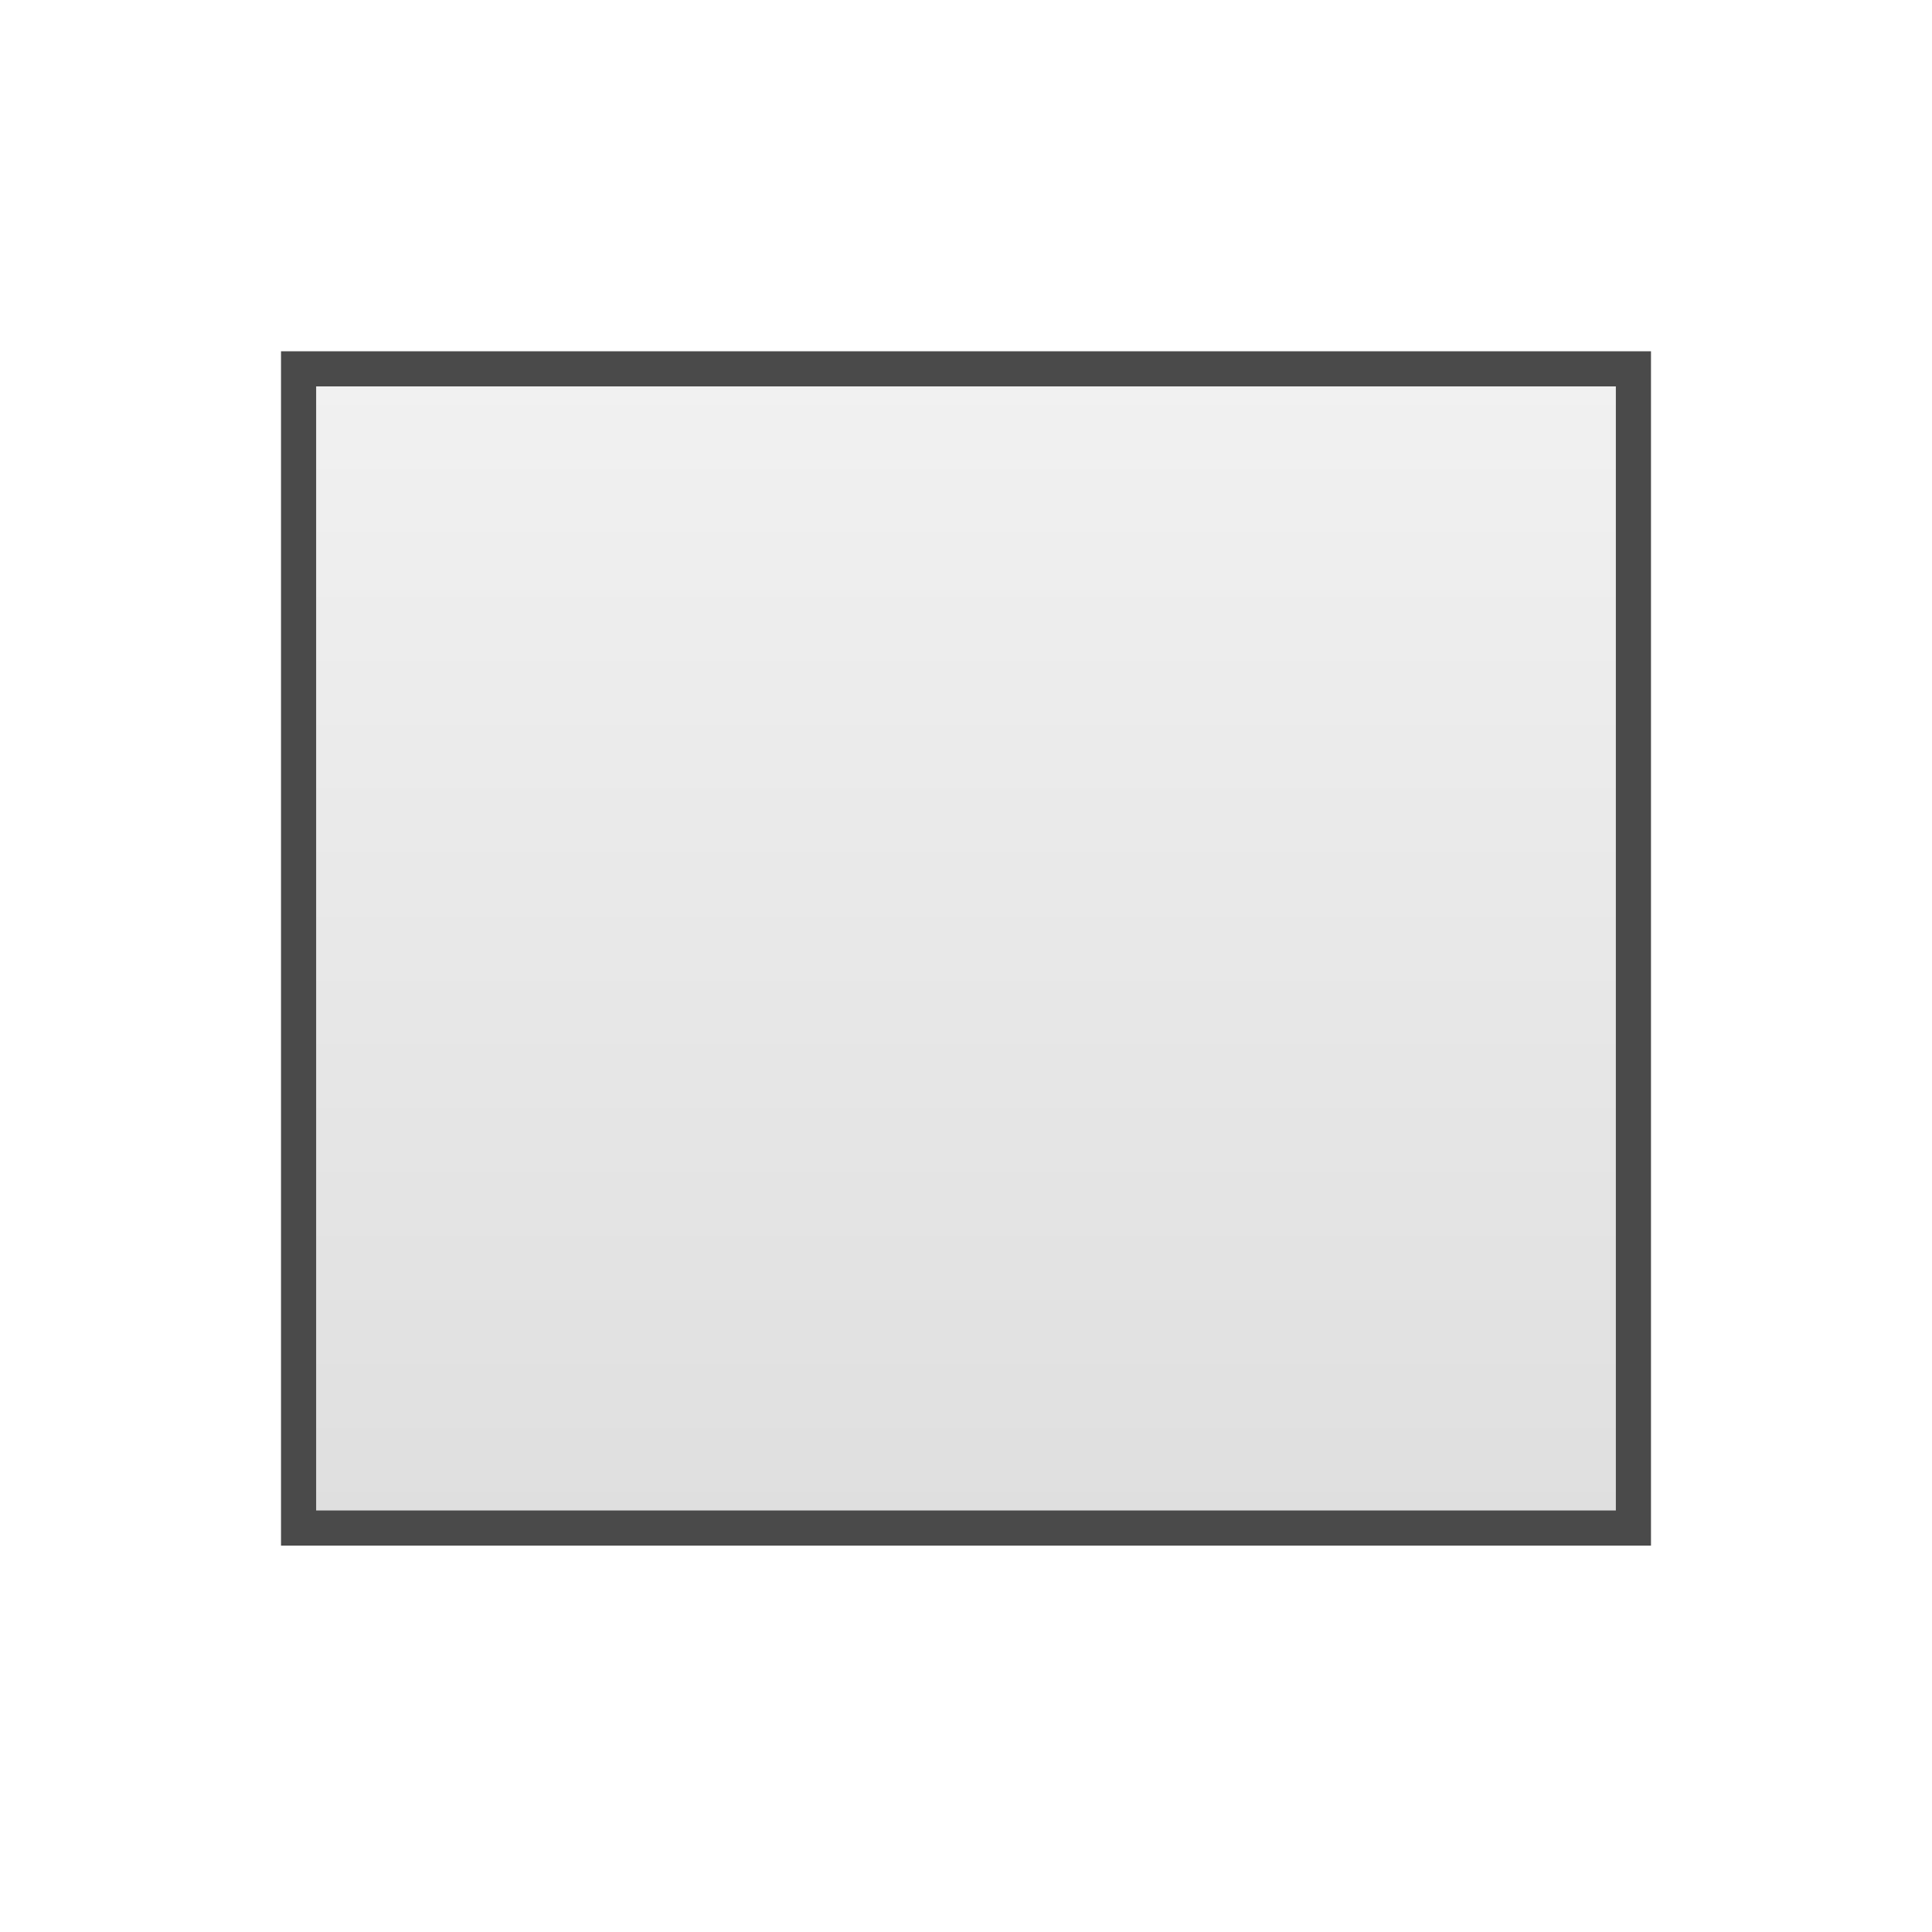
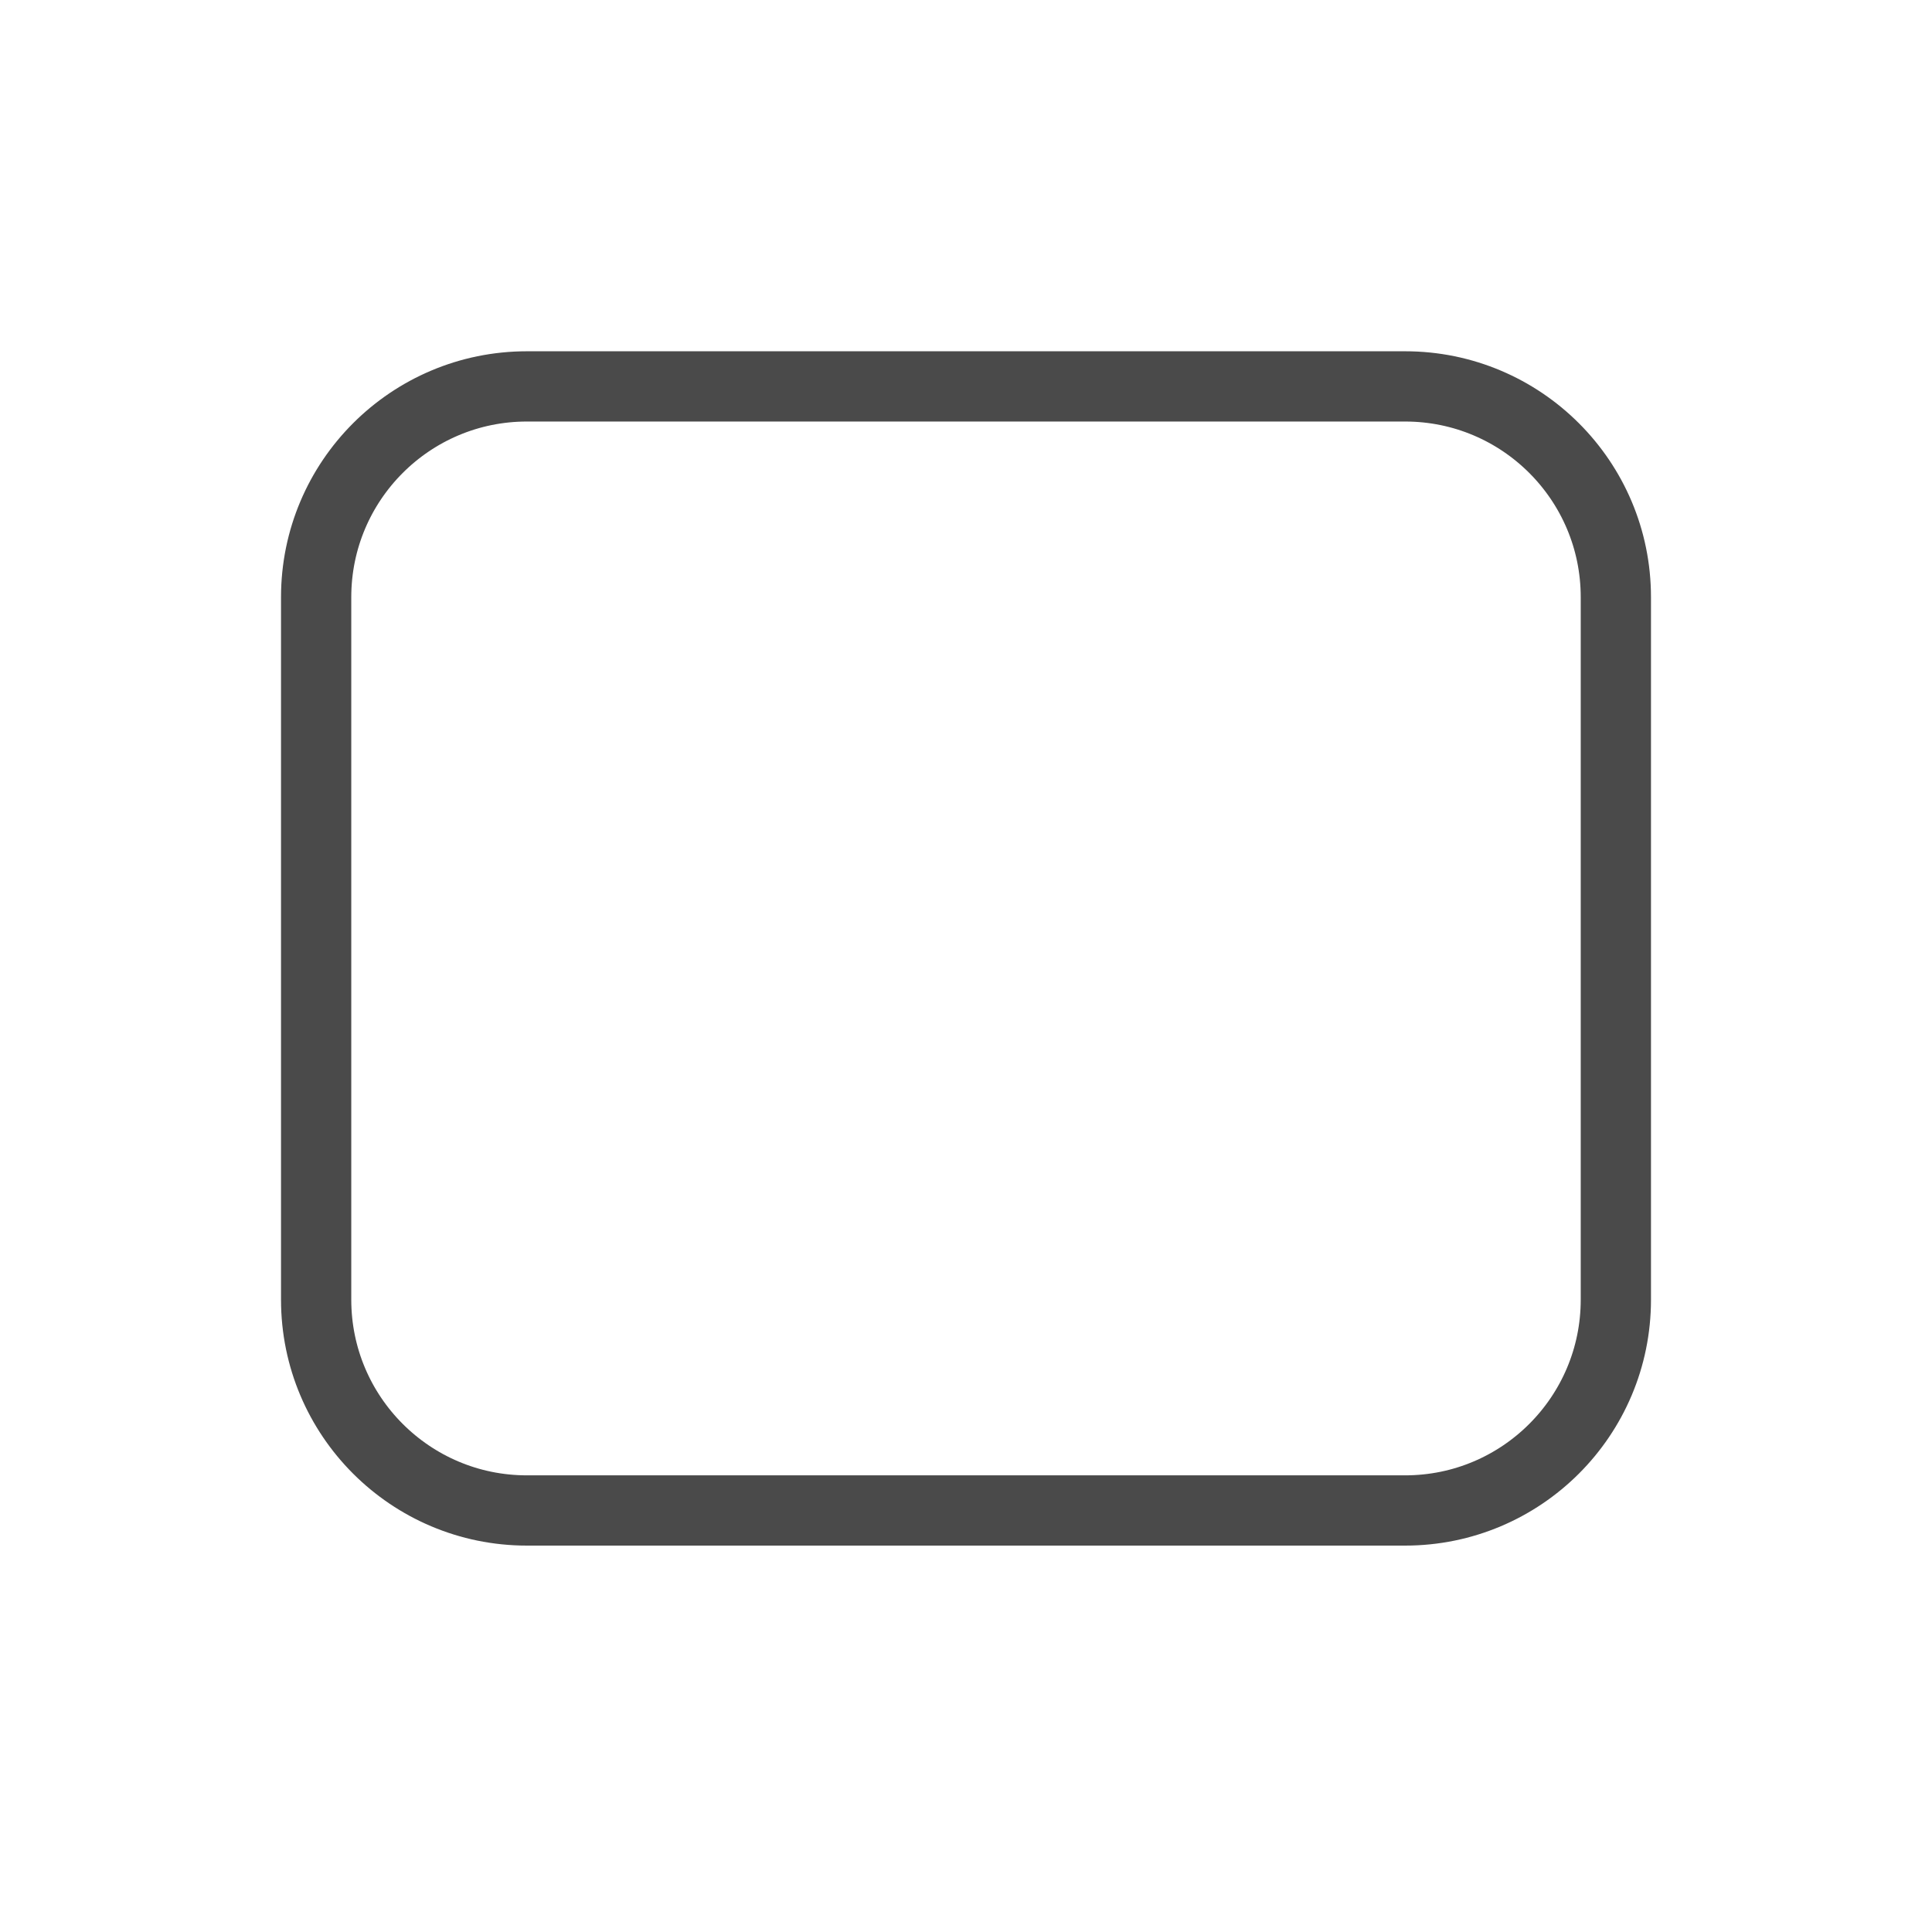
<svg xmlns="http://www.w3.org/2000/svg" width="55px" height="55px" viewBox="0 0 55 55" version="1.1">
-   <defs>
-     <linearGradient x1="50%" y1="0%" x2="50%" y2="100%" id="linearGradient-1">
-       <stop stop-color="#F1F1F1" offset="0%" />
-       <stop stop-color="#DFDFDF" offset="100%" />
-     </linearGradient>
-   </defs>
  <g id="layer_rect" stroke="none" stroke-width="1" fill="none" fill-rule="evenodd">
-     <rect id="Rectangle-3" stroke="#4A4A4A" fill="url(#linearGradient-1)" x="8.5" y="10.5" width="38" height="33" />
+     <rect id="Rectangle-3" stroke="#4A4A4A" stroke-width="2" x="9" y="11" width="37" height="32" rx="6" />
  </g>
</svg>
